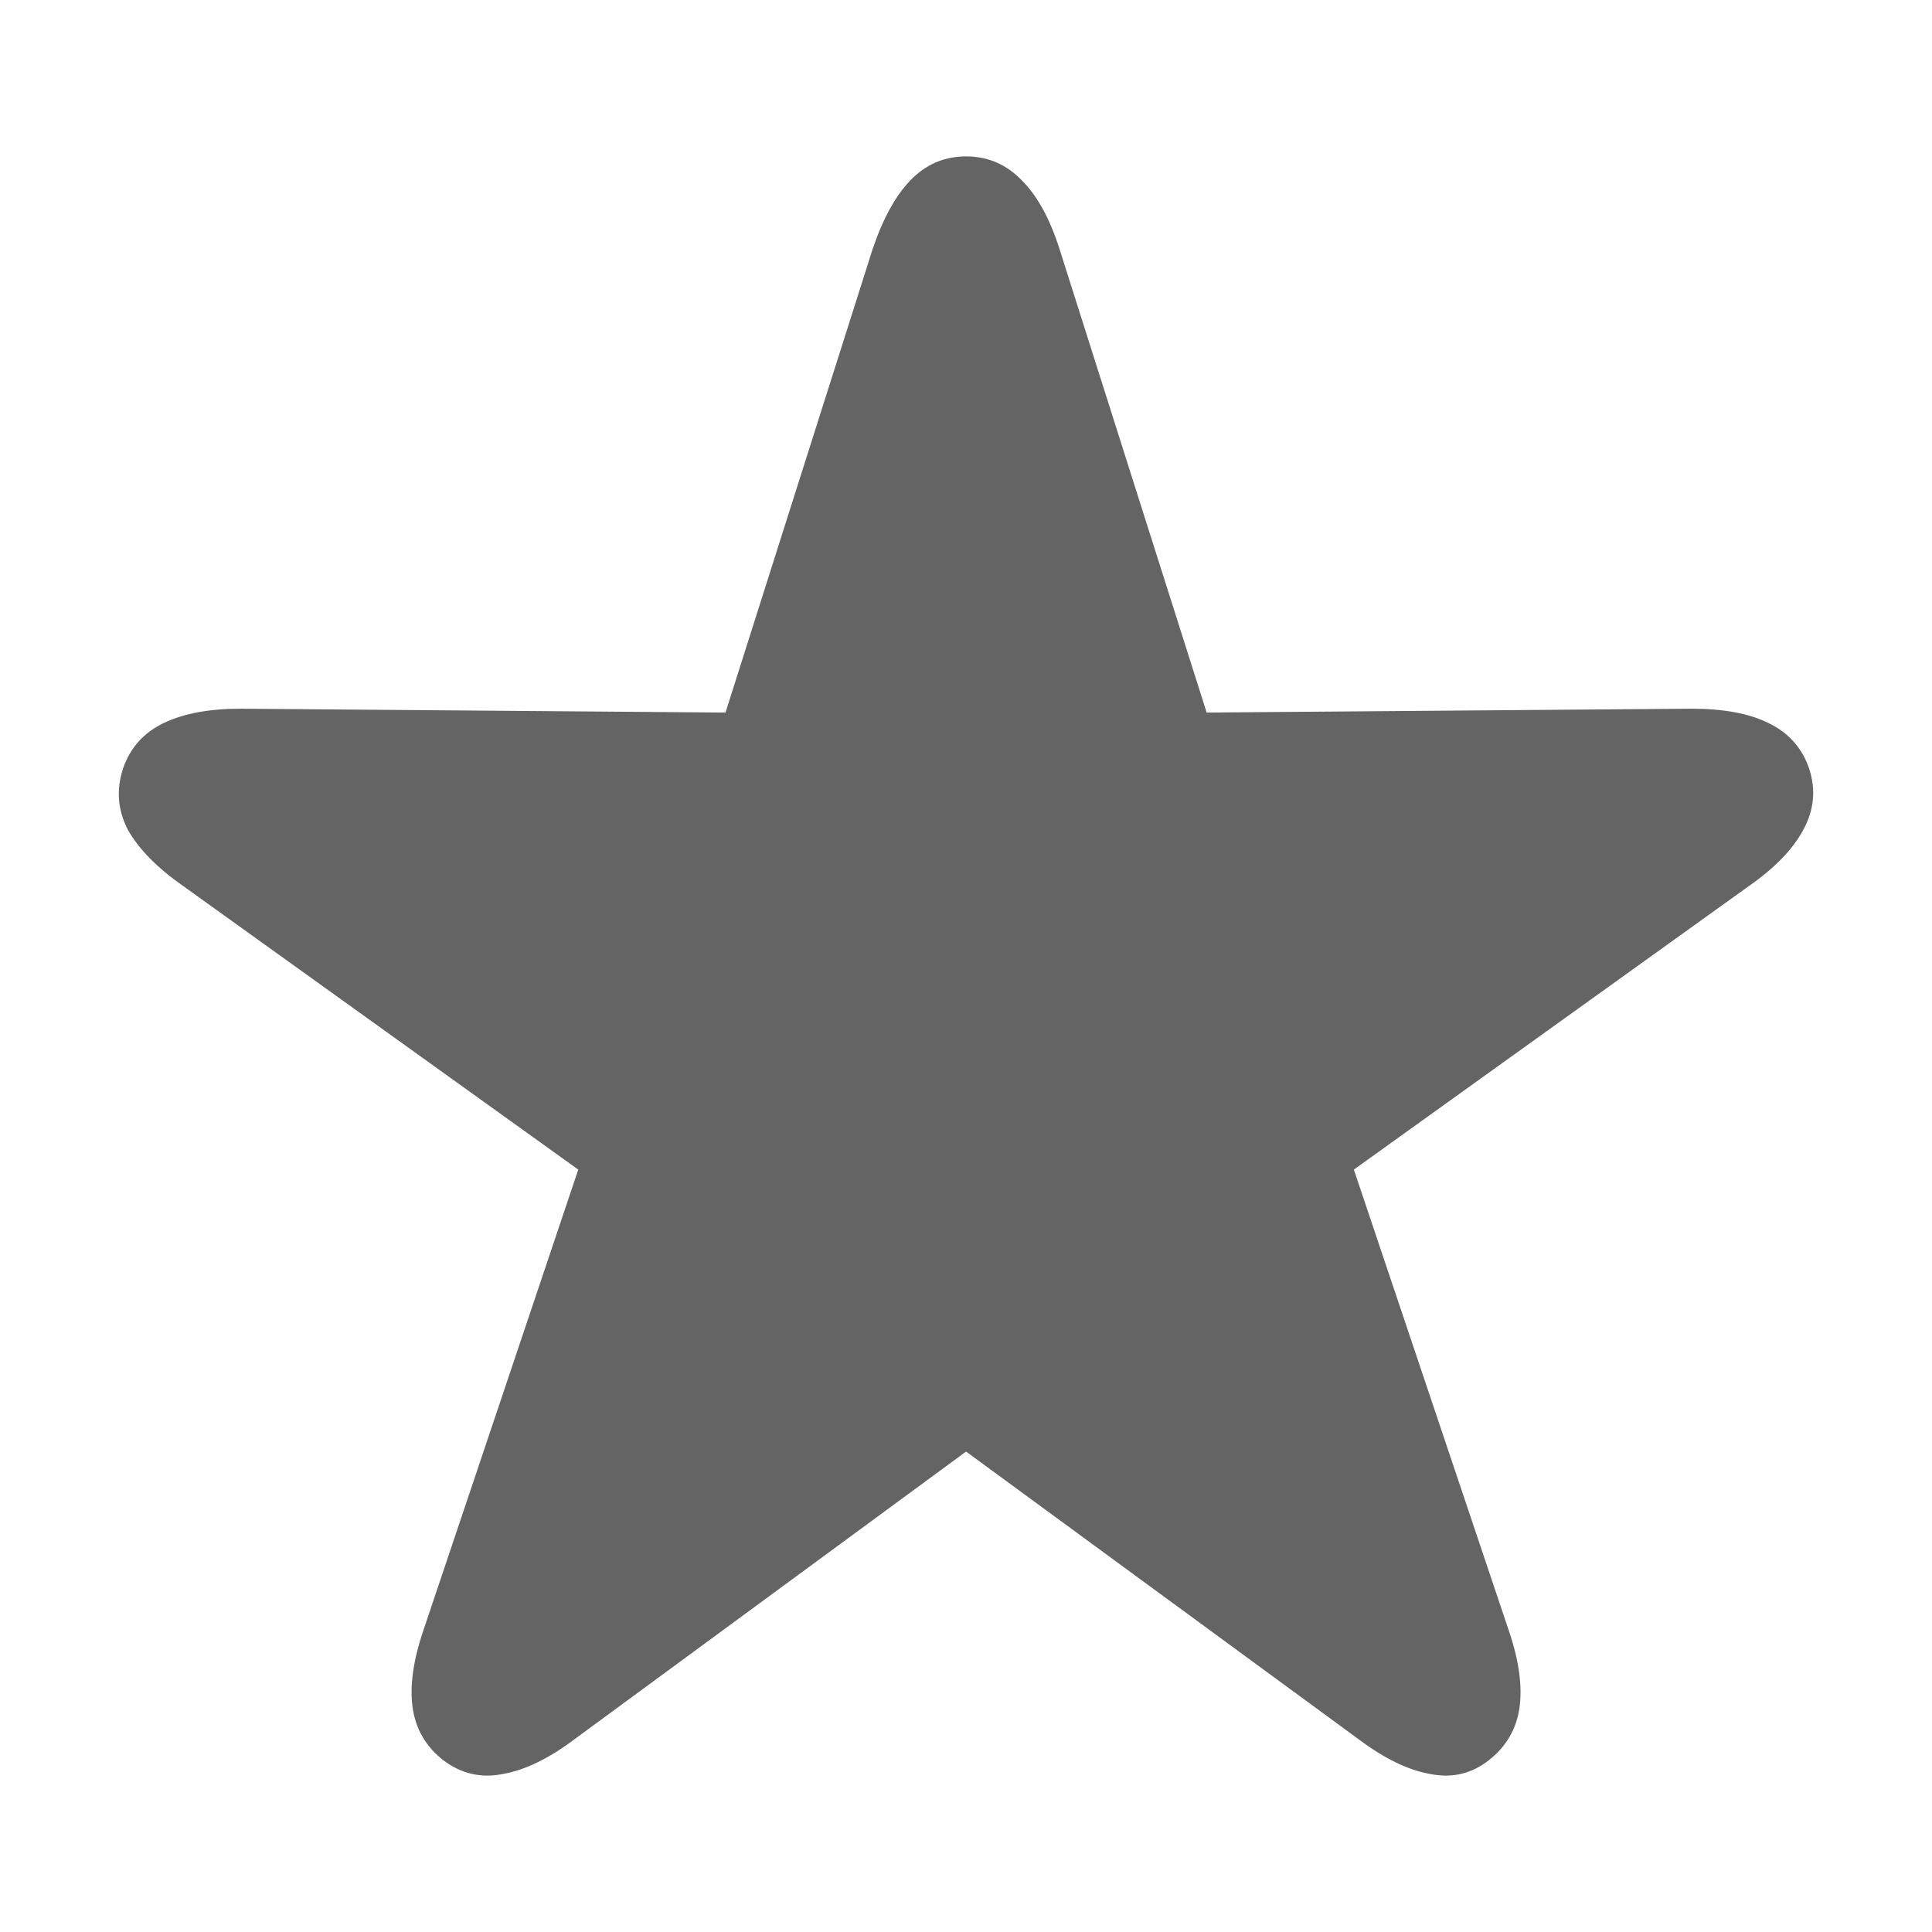
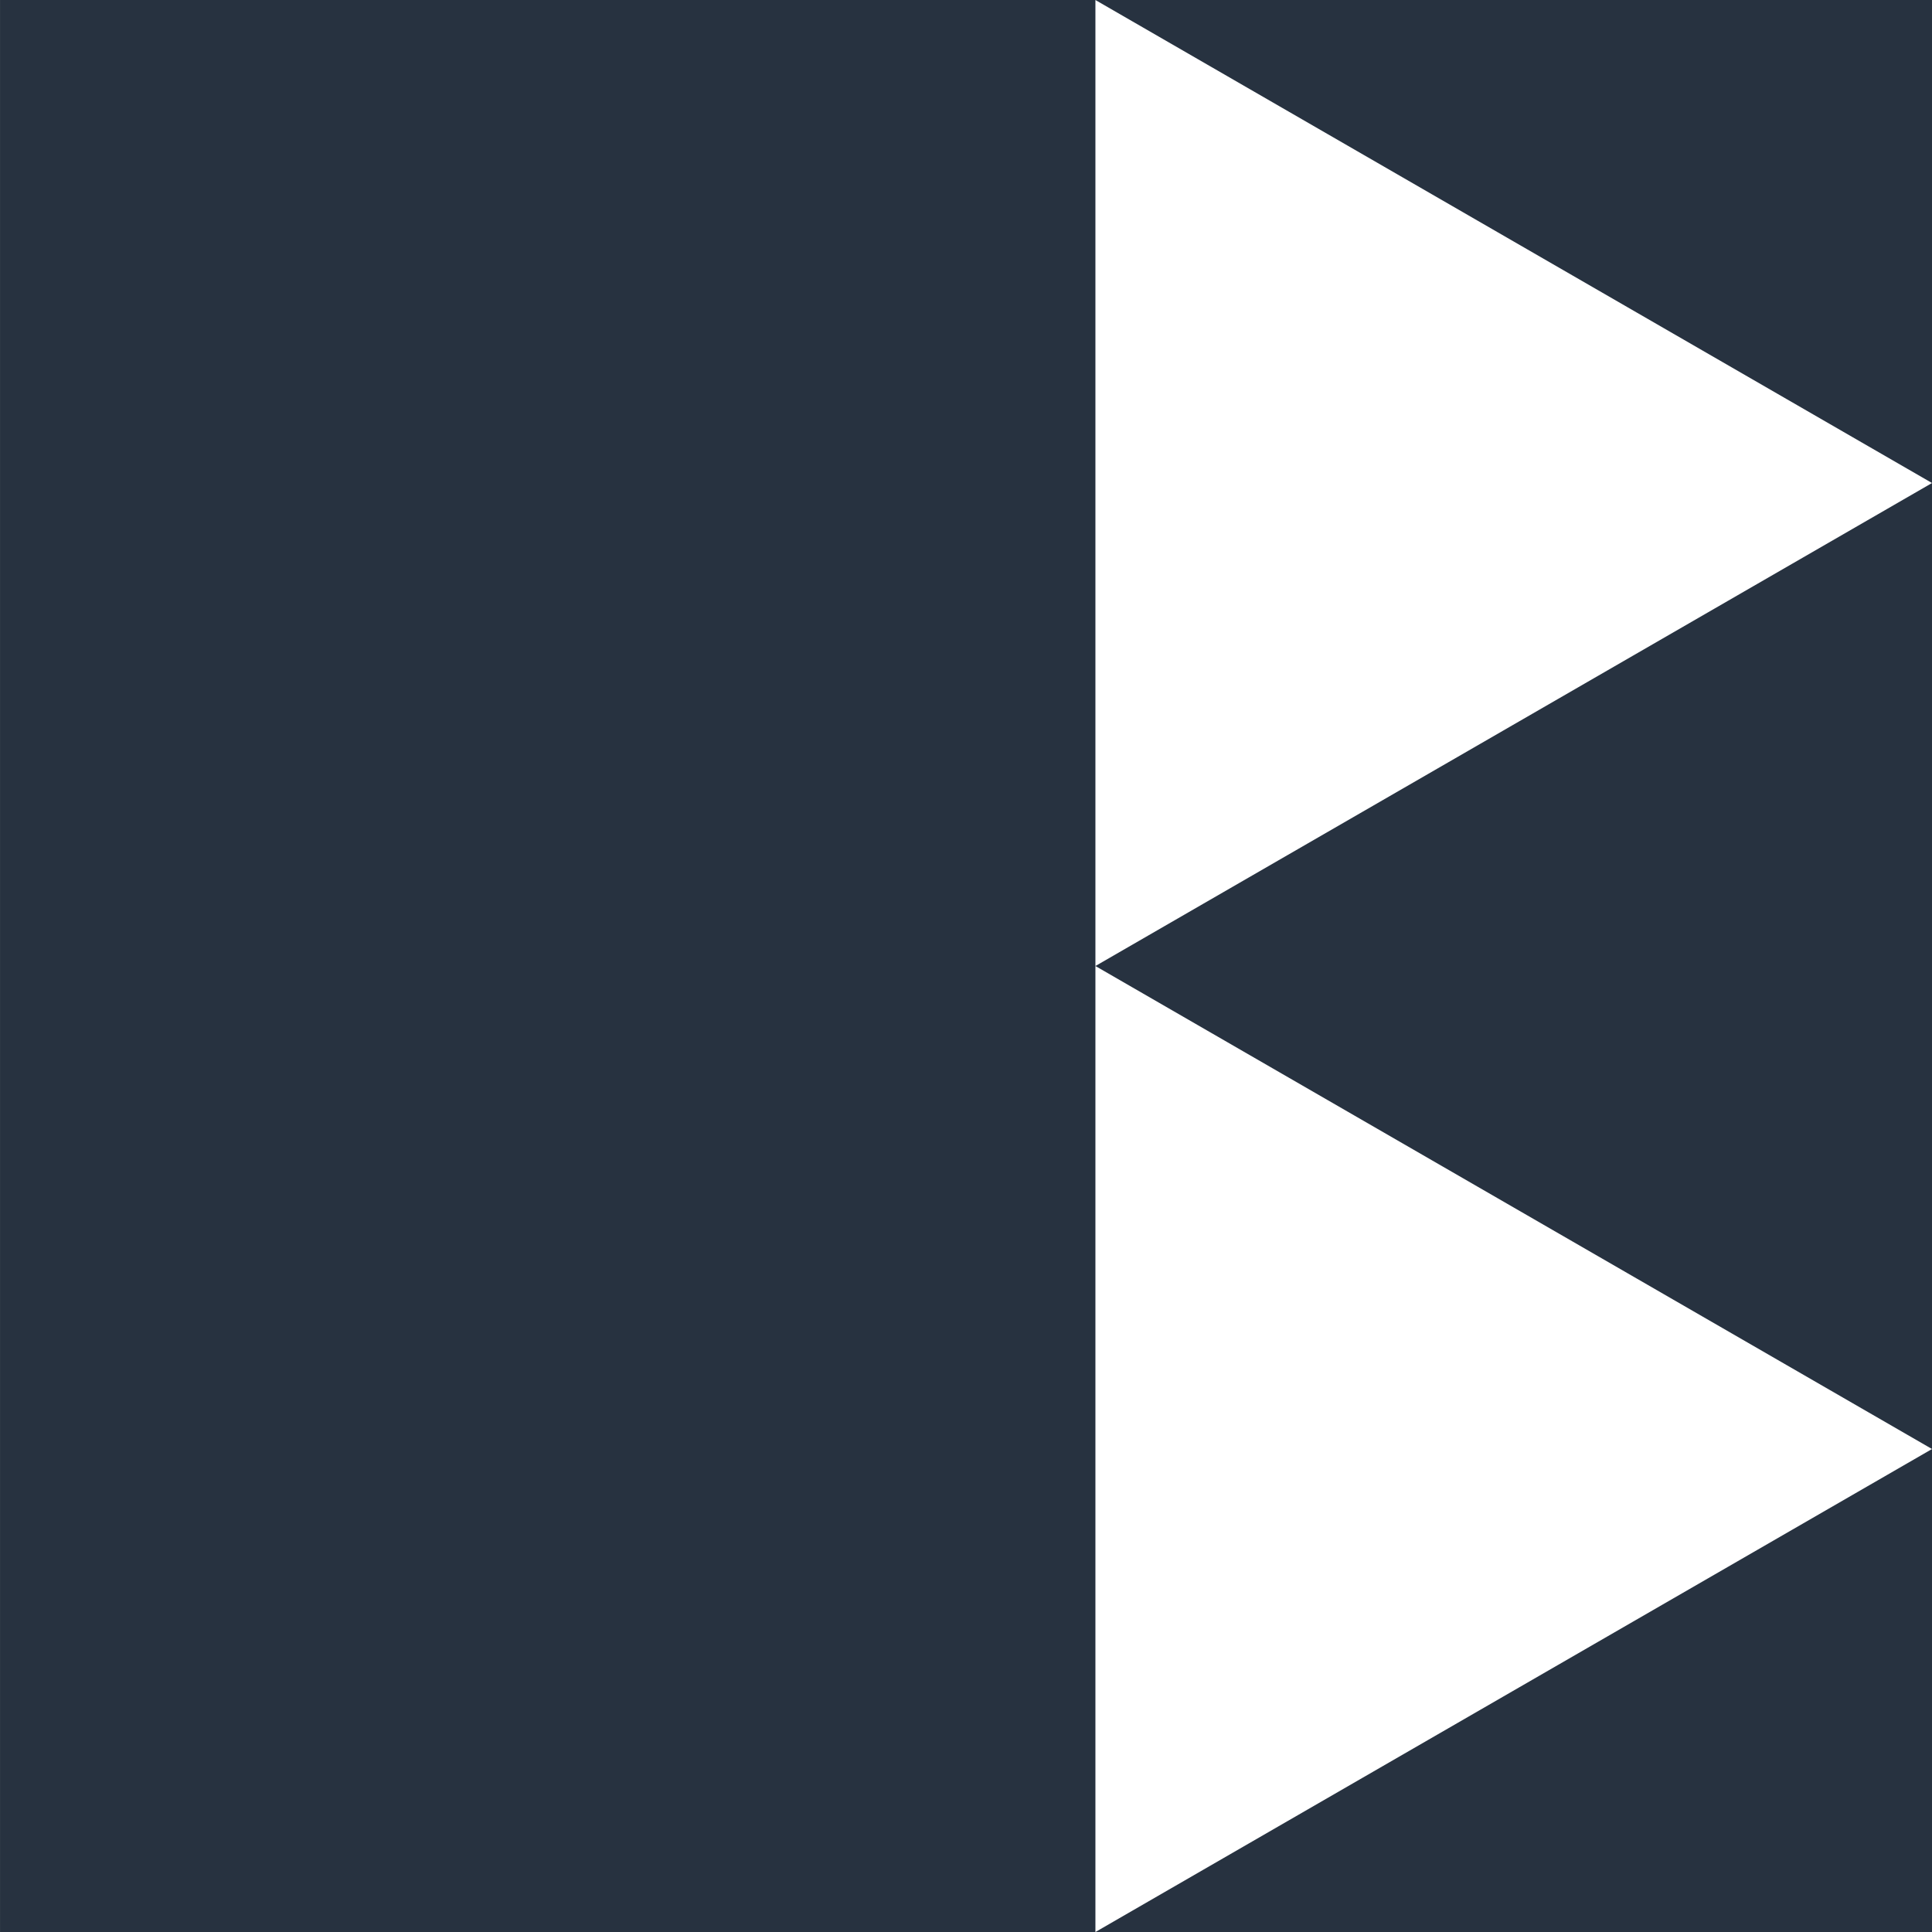
- <svg xmlns="http://www.w3.org/2000/svg" width="71.19mm" height="71.19mm" viewBox="0 0 71.19 71.19" version="1.1" id="svg1">
-   <defs id="defs1" />
-   <g id="layer1" transform="translate(-35.62521,-101.2018)">
-     <style>
-       path {
-          fill: rgb(100,100,100); 
-       }
- 
-       @media (prefers-color-scheme: dark) {
-       path {
-          fill: rgb(155,155,155); 
-       }
-       }
-   </style>
-     <path d="m 51.97,166.07 q 0.993,0.745 2.198,0.497 1.206,-0.212 2.624,-1.276 l 14.431,-10.602 14.466,10.602 q 1.418,1.064 2.624,1.276 1.206,0.248 2.163,-0.497 0.957,-0.745 1.135,-1.915 0.177,-1.206 -0.39,-2.872 l -5.709,-16.984 14.573,-10.46 q 1.418,-0.993 1.986,-2.057 0.603,-1.099 0.213,-2.269 -0.39,-1.135 -1.489,-1.666 -1.064,-0.531 -2.837,-0.531 l -17.87,0.142 -5.425,-17.09 q -0.532,-1.666 -1.383,-2.517 -0.851,-0.886 -2.057,-0.886 -1.206,0 -2.057,0.886 -0.816,0.851 -1.383,2.517 l -5.425,17.09 -17.87,-0.142 q -1.737,0 -2.837,0.531 -1.099,0.531 -1.489,1.666 -0.39,1.17 0.177,2.269 0.603,1.064 2.021,2.057 l 14.573,10.46 -5.709,16.984 q -0.567,1.666 -0.39,2.872 0.177,1.17 1.135,1.915 z" />
+ <svg xmlns="http://www.w3.org/2000/svg" width="40mm" height="40mm" viewBox="0 0 40 40" version="1.1" id="svg1">
+   <defs id="defs1">
+     </defs>
+   <style>
+   path {
+     fill: #273240;
+   }
+   @media (prefers-color-scheme: dark) {
+     path { fill: gray; }
+   }
+   @media (prefers-color-scheme: light) {
+     path { fill: gray; }
+   }
+ </style>
+   <g id="layer1" transform="translate(-68.1796,-117.9076)">
+     <path d="m 68.18,117.908 v 40 H 90.859 v -20 -20 z m 22.679,0 17.321,10 v -10 z m 17.321,10 -17.321,10 17.321,10 z m 0,20 -17.321,10 h 17.321 z" />
  </g>
</svg>
